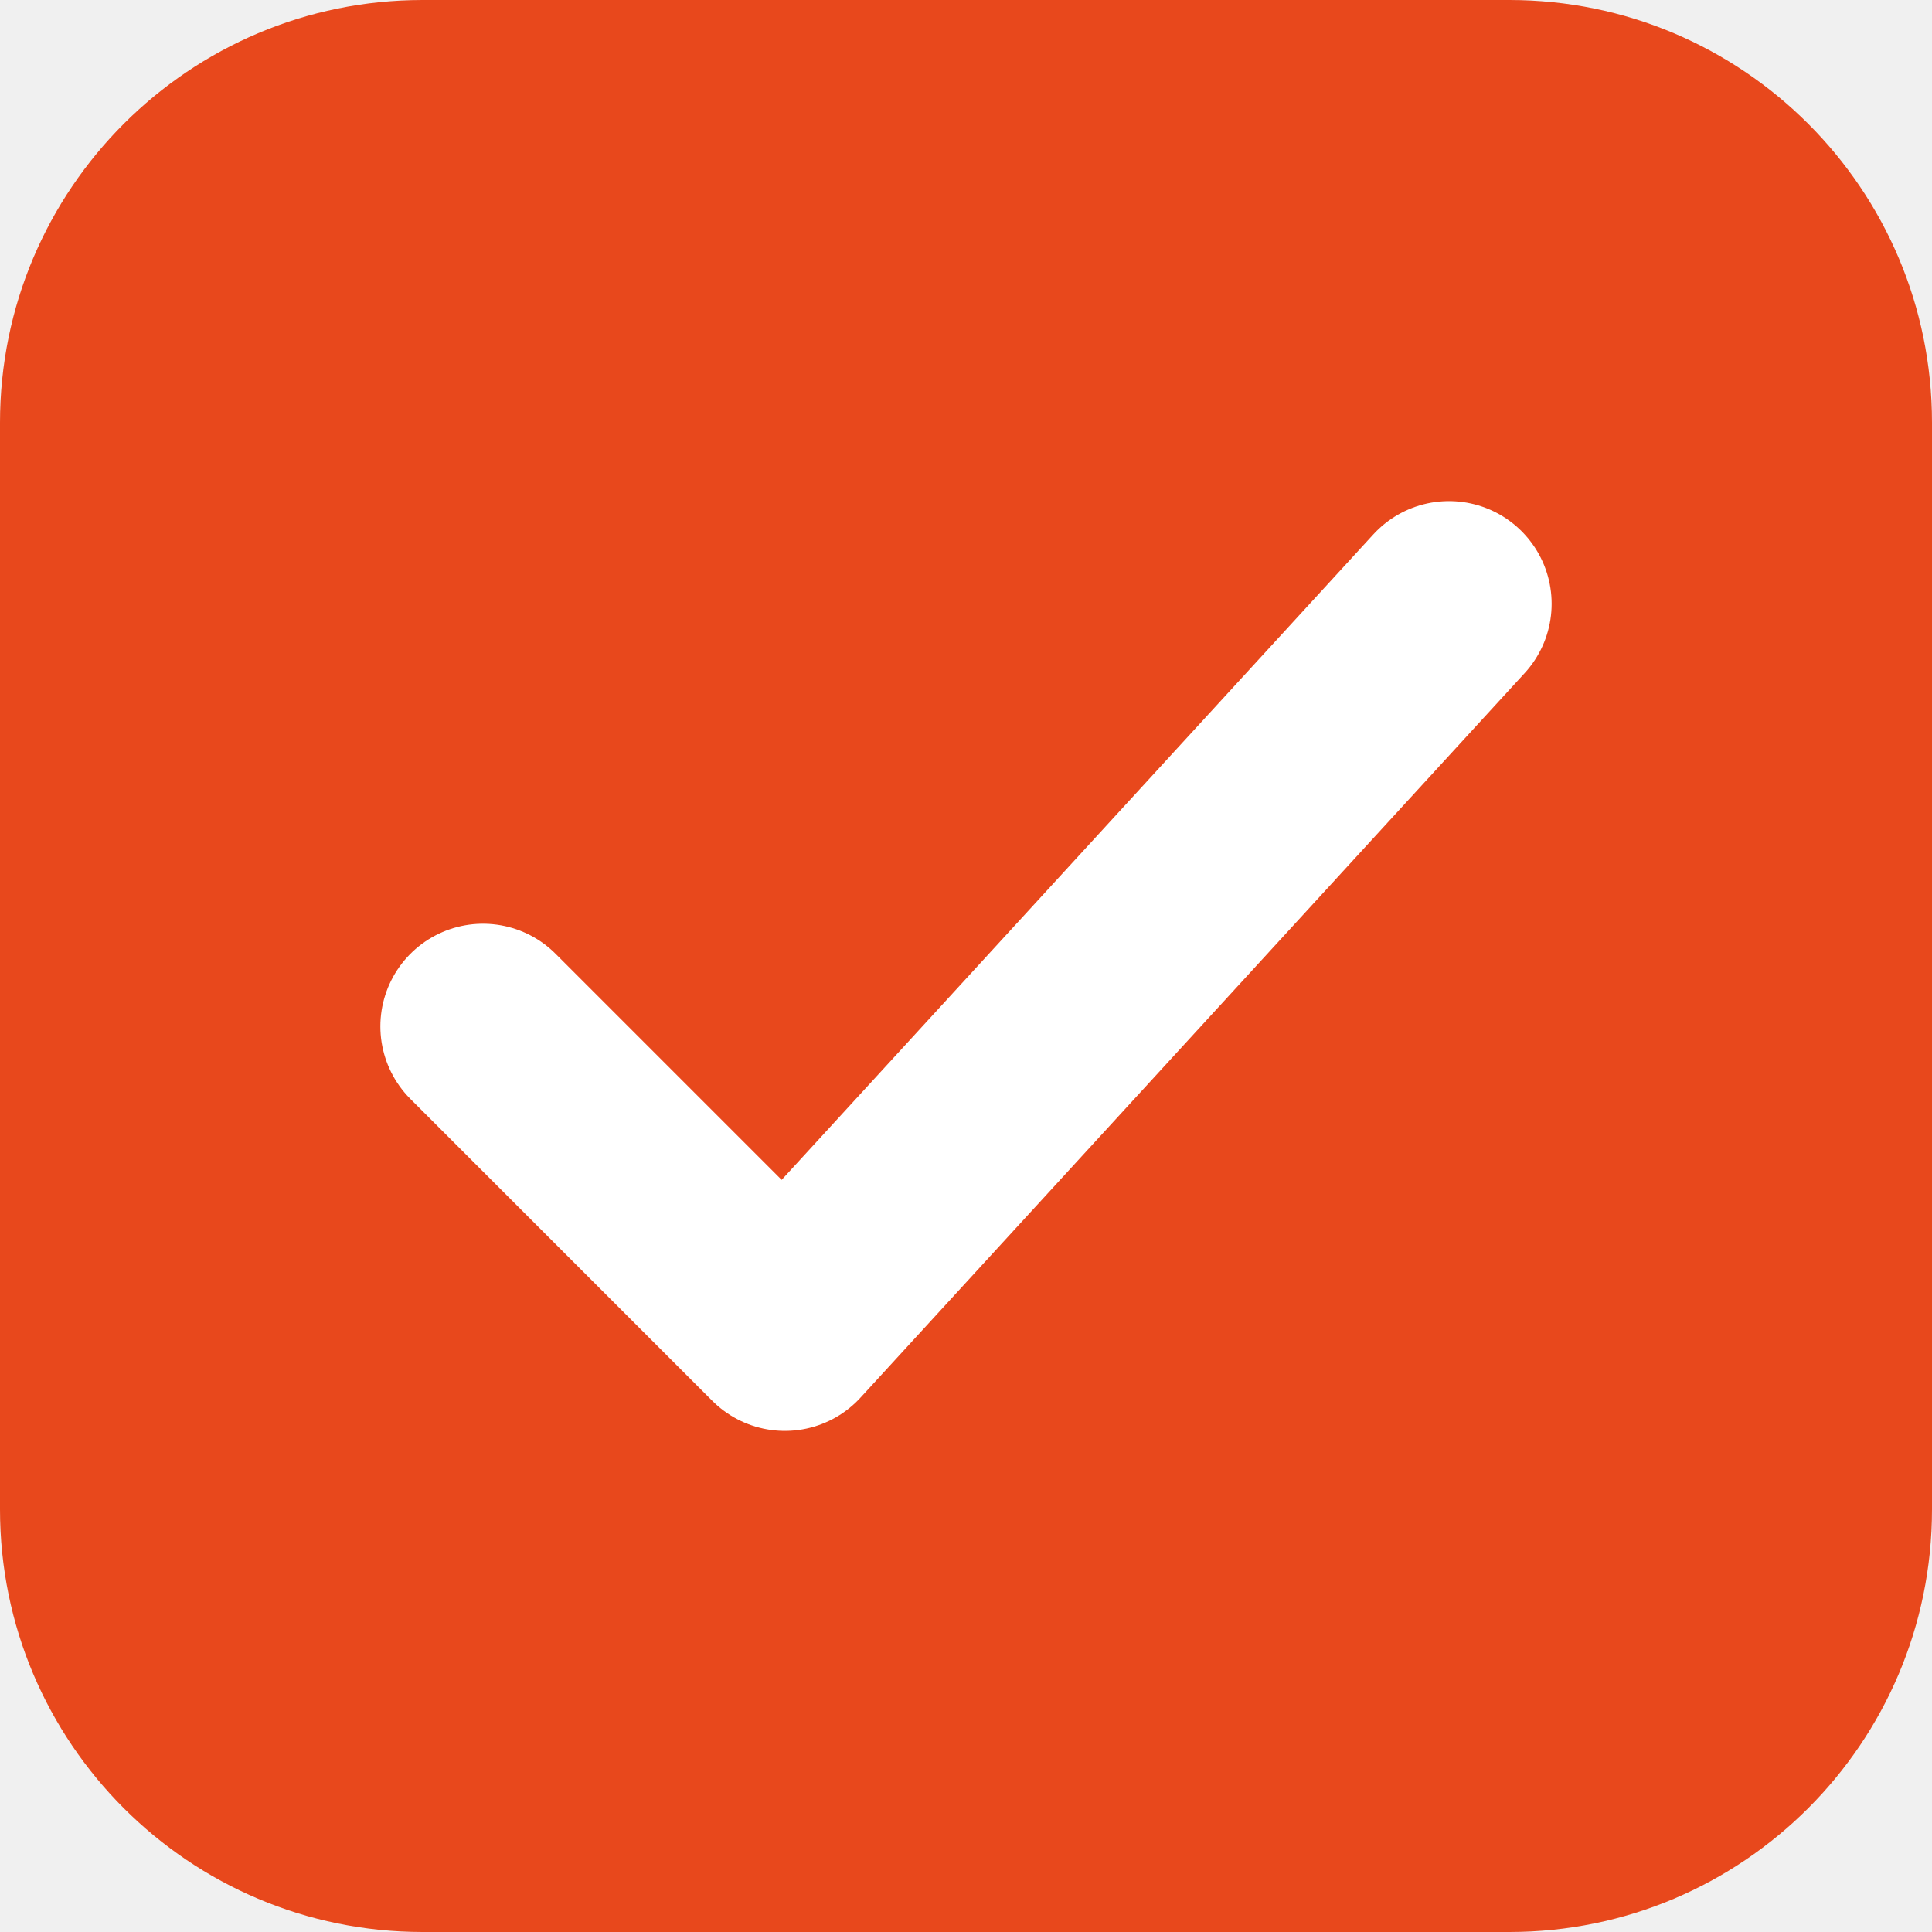
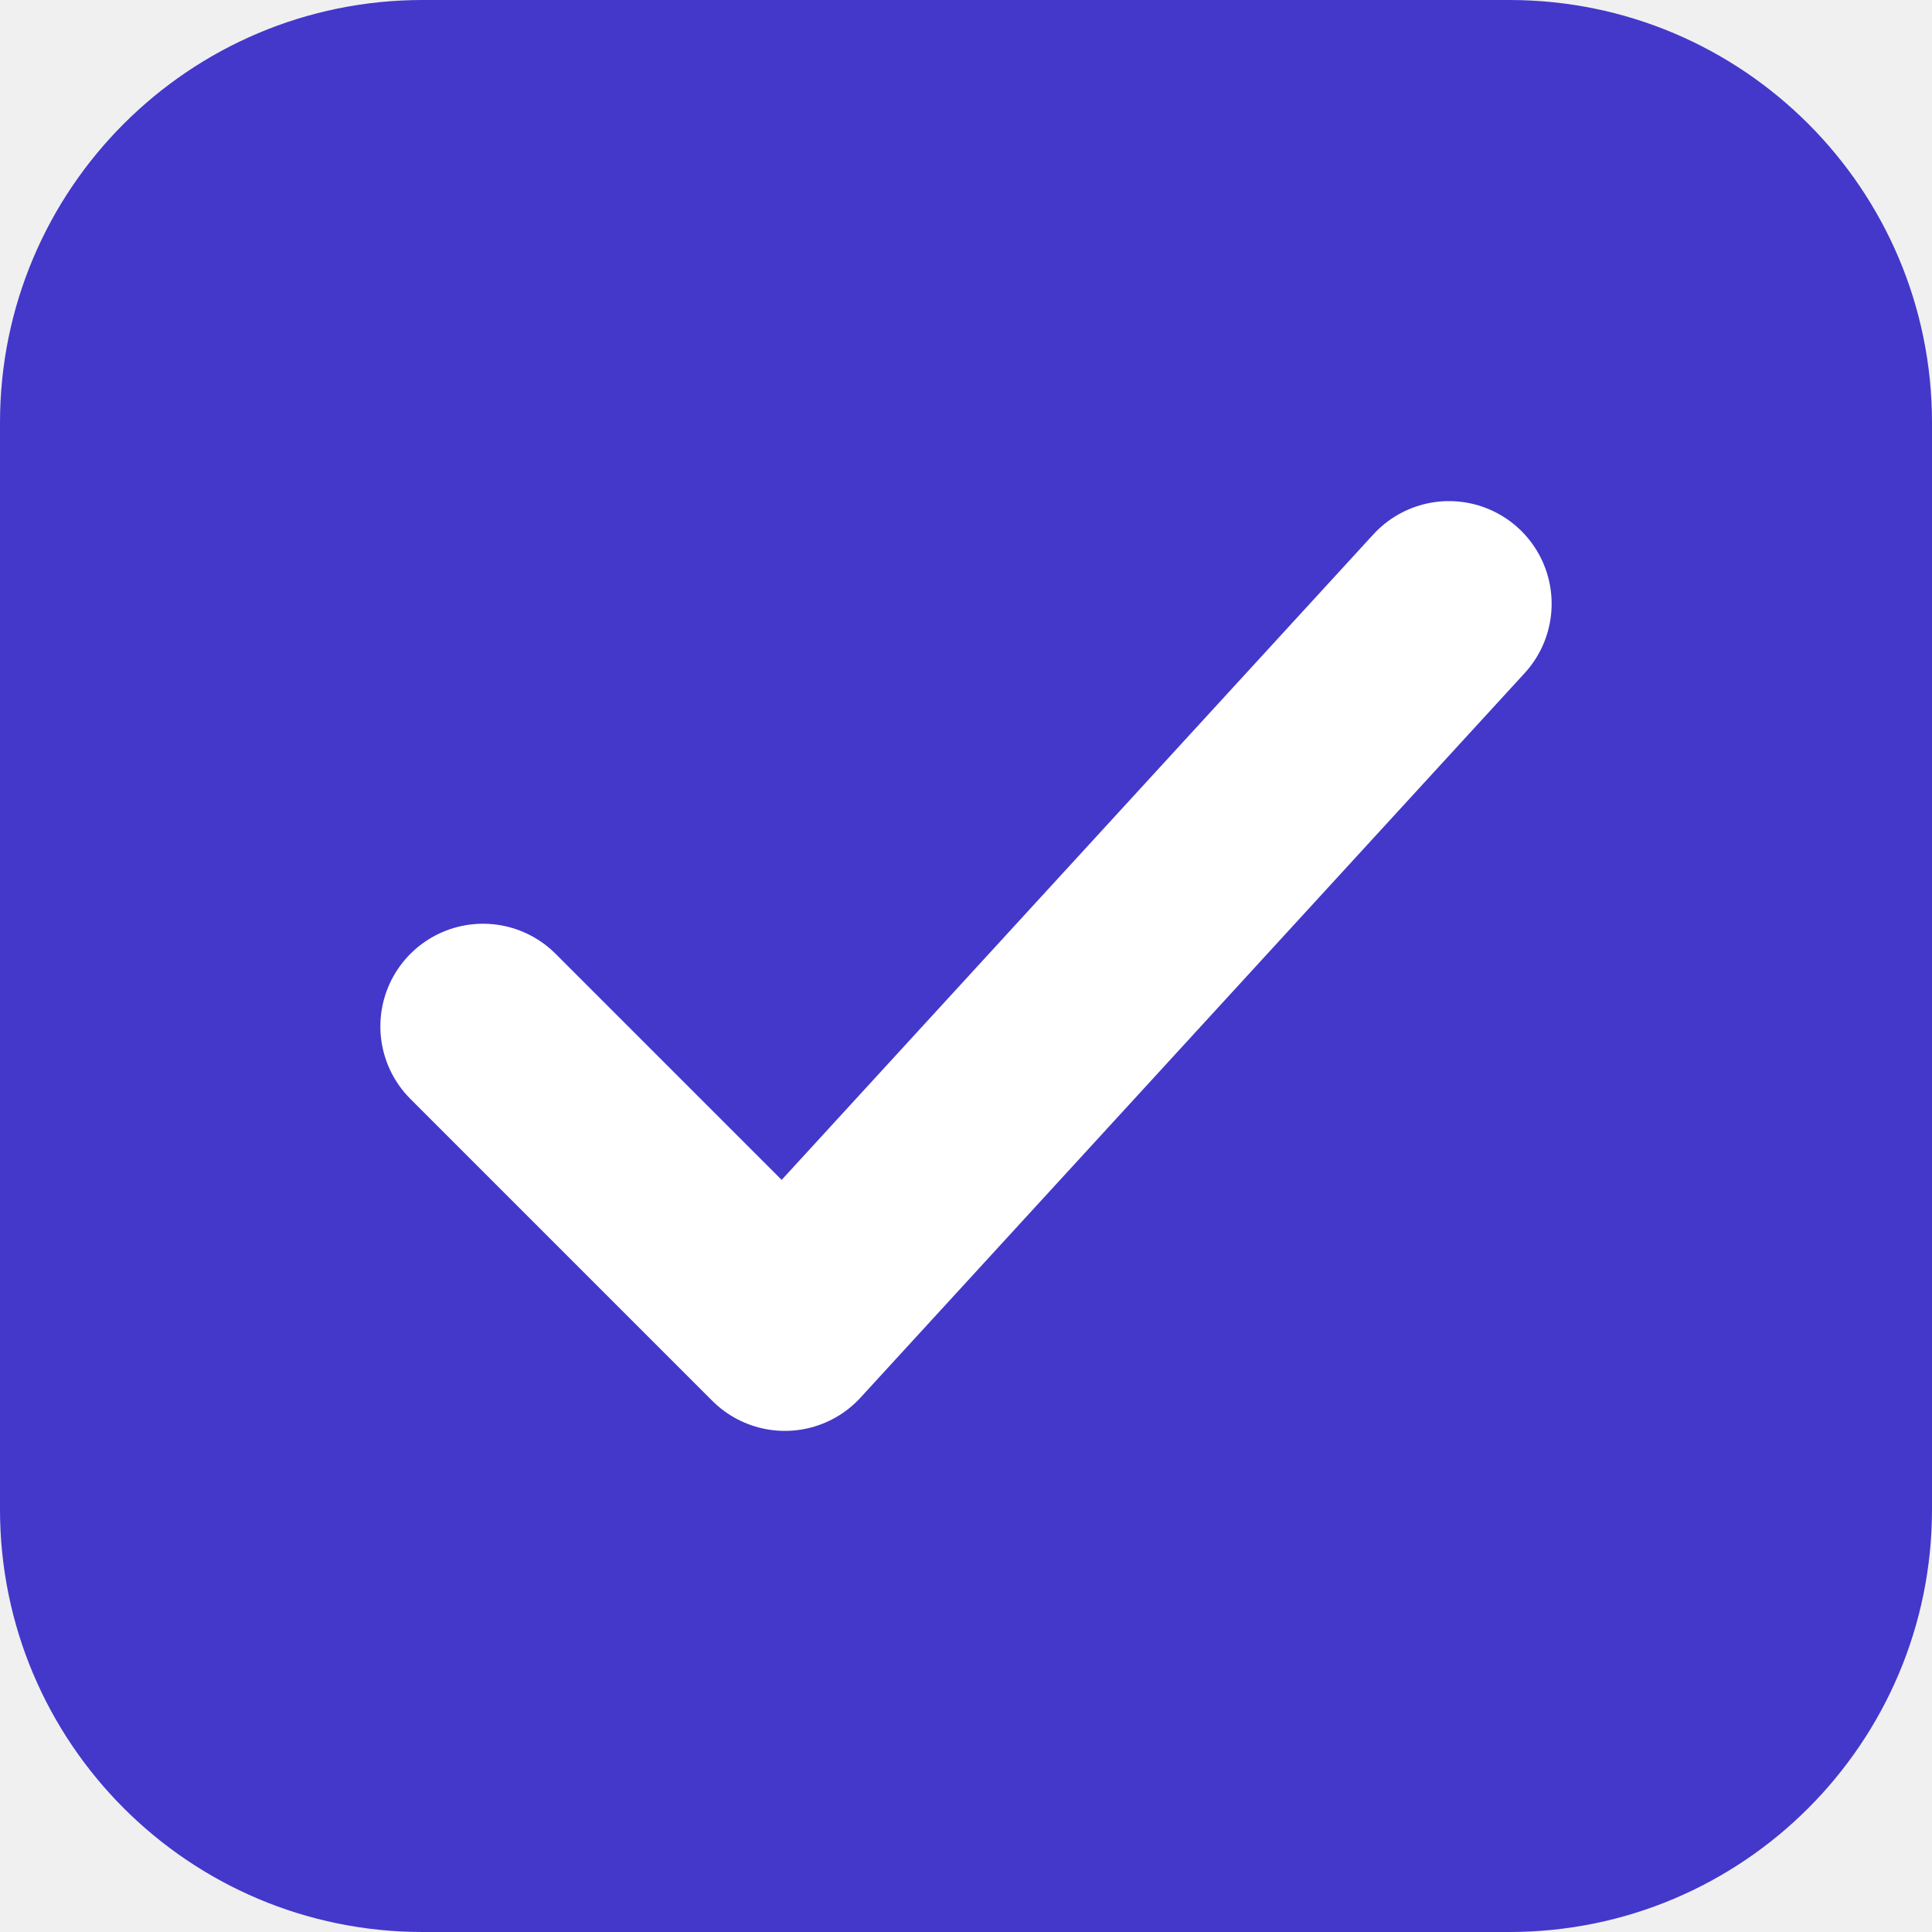
<svg xmlns="http://www.w3.org/2000/svg" viewBox="0 0 32 32">
-   <rect width="32" height="32" rx="7" fill="#e8481c" />
+   <rect width="32" height="32" rx="7" fill="#4338ca" />
  <path d="M8 17l5 5 11-12" stroke="#fff" stroke-width="3.4" fill="none" stroke-linecap="round" stroke-linejoin="round" />
</svg>
